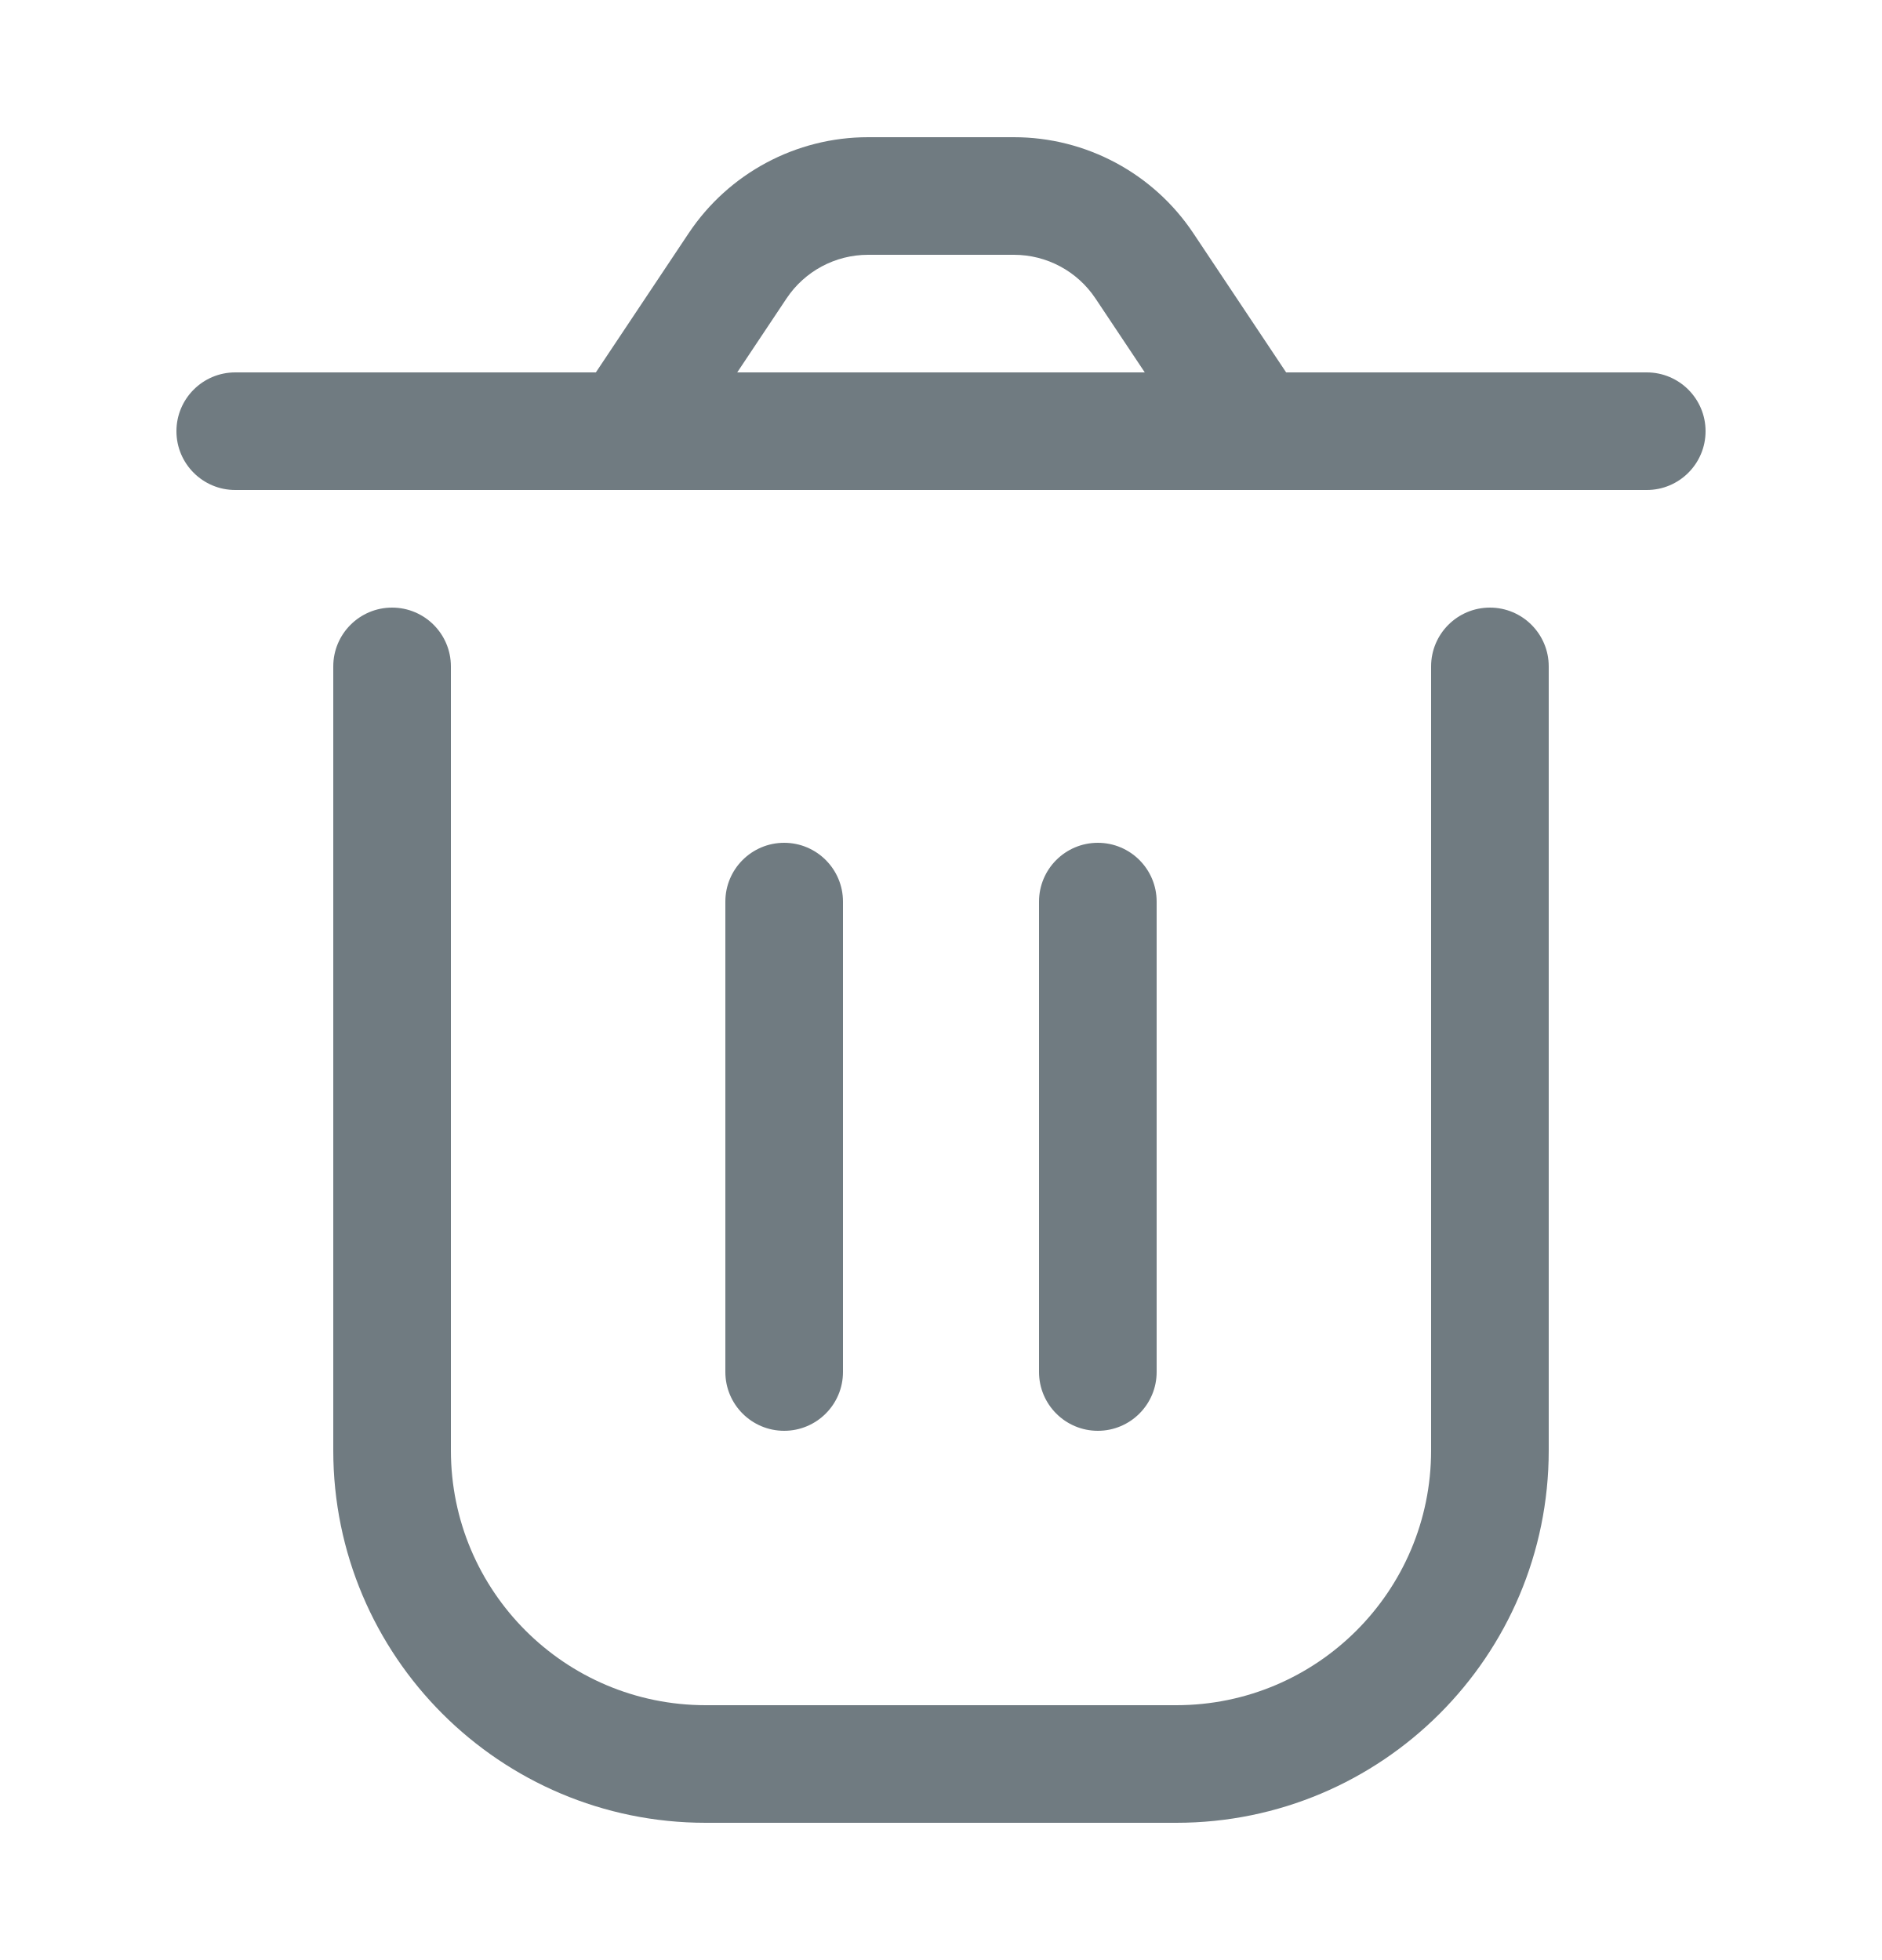
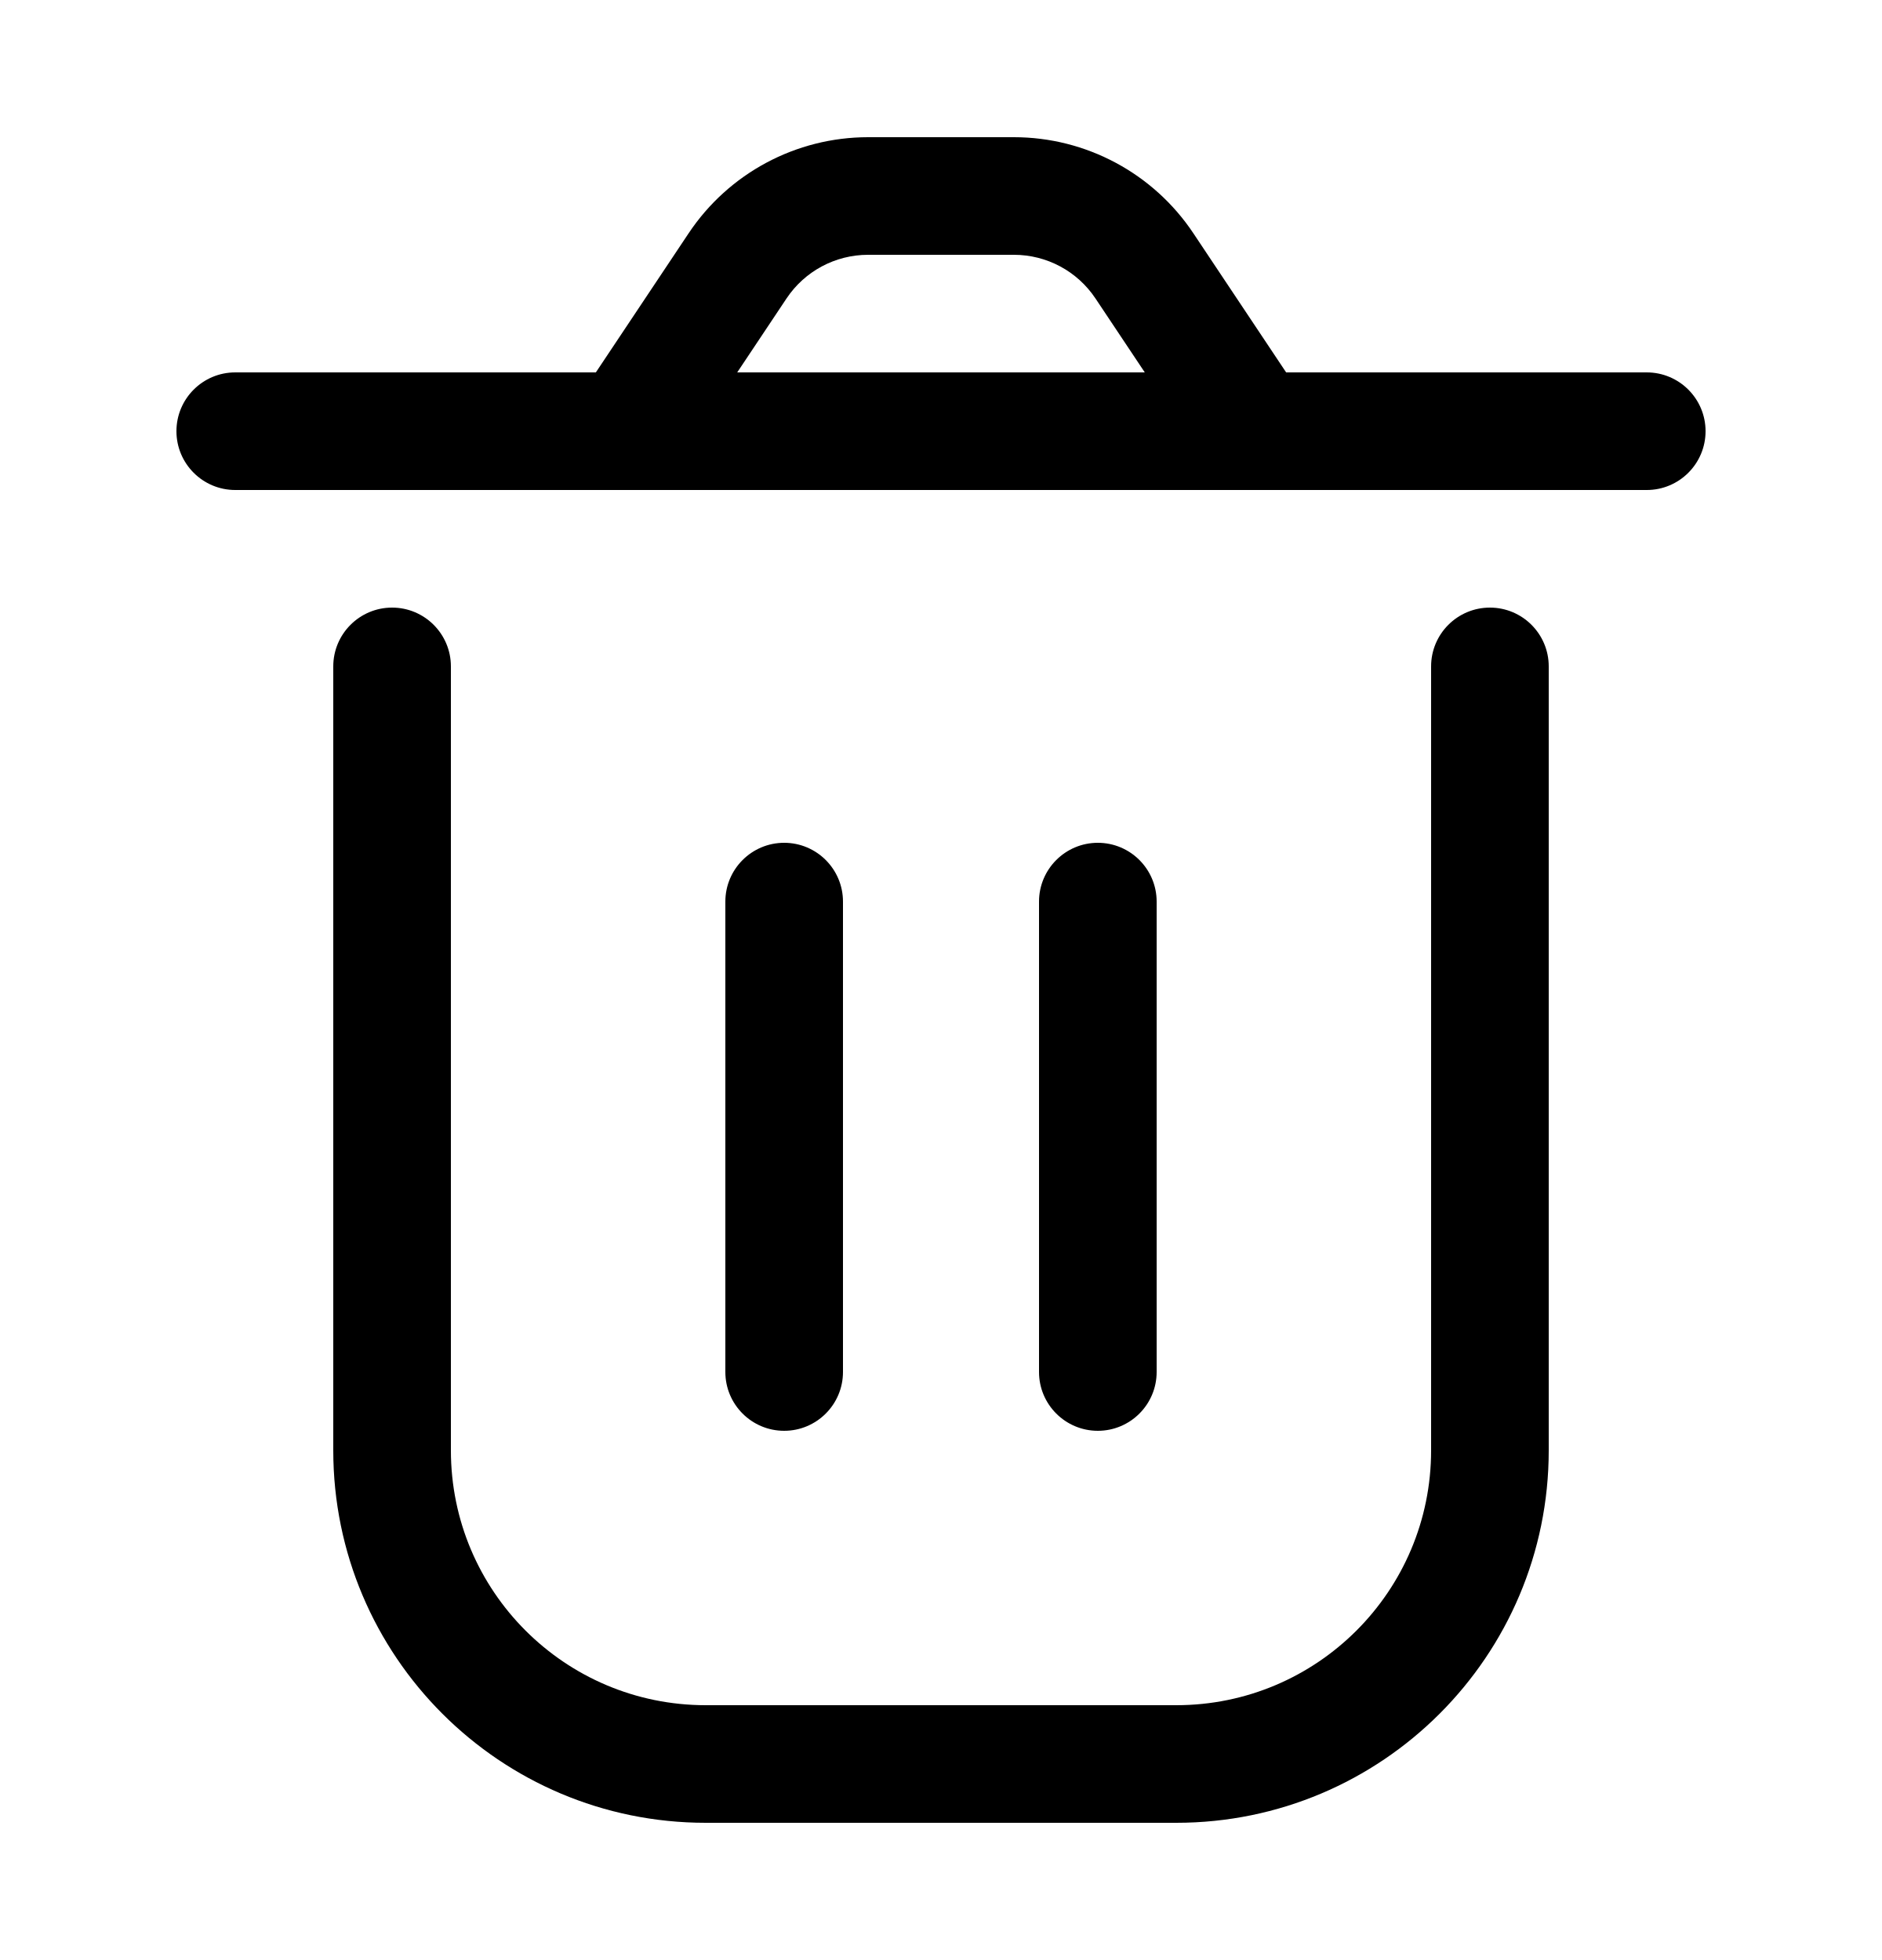
<svg xmlns="http://www.w3.org/2000/svg" width="24" height="25" viewBox="0 0 24 25" fill="none">
-   <path d="M5.75 8.5C5.75 8.086 5.414 7.75 5 7.75C4.586 7.75 4.25 8.086 4.25 8.5H5.75ZM19.75 8.5C19.75 8.086 19.414 7.75 19 7.75C18.586 7.75 18.25 8.086 18.25 8.5H19.75ZM14.75 11.5C14.75 11.086 14.414 10.75 14 10.75C13.586 10.75 13.25 11.086 13.25 11.5H14.75ZM13.25 17.5C13.25 17.914 13.586 18.25 14 18.25C14.414 18.25 14.75 17.914 14.75 17.5H13.25ZM10.75 11.5C10.75 11.086 10.414 10.75 10 10.75C9.586 10.75 9.25 11.086 9.25 11.5H10.75ZM9.25 17.5C9.25 17.914 9.586 18.25 10 18.25C10.414 18.25 10.75 17.914 10.75 17.5H9.25ZM21 6.25C21.414 6.25 21.75 5.914 21.75 5.5C21.75 5.086 21.414 4.75 21 4.75V6.25ZM3 4.75C2.586 4.75 2.25 5.086 2.25 5.5C2.25 5.914 2.586 6.25 3 6.25V4.75ZM14.594 3.391L13.97 3.807L14.594 3.391ZM9.406 3.391L8.782 2.975L9.406 3.391ZM9 23.25H15V21.75H9V23.25ZM4.25 8.5V18.5H5.75V8.5H4.25ZM19.75 18.5V8.5H18.25V18.5H19.75ZM15 23.25C17.623 23.25 19.75 21.123 19.75 18.5H18.25C18.25 20.295 16.795 21.75 15 21.75V23.25ZM9 21.75C7.205 21.75 5.75 20.295 5.75 18.5H4.25C4.25 21.123 6.377 23.25 9 23.25V21.75ZM13.25 11.5V17.5H14.75V11.5H13.25ZM9.25 11.5L9.25 17.5H10.75L10.75 11.5H9.25ZM11.07 3.25H12.93V1.75H11.07V3.25ZM13.97 3.807L15.376 5.916L16.624 5.084L15.218 2.975L13.97 3.807ZM16 4.75H8V6.25H16V4.75ZM8.624 5.916L10.03 3.807L8.782 2.975L7.376 5.084L8.624 5.916ZM16 6.25H21V4.75H16V6.25ZM8 4.75H3V6.25H8V4.75ZM12.93 3.25C13.348 3.25 13.738 3.459 13.97 3.807L15.218 2.975C14.708 2.21 13.849 1.75 12.93 1.75V3.25ZM11.07 1.75C10.151 1.75 9.292 2.21 8.782 2.975L10.03 3.807C10.262 3.459 10.652 3.25 11.07 3.25V1.75Z" fill="#707B81" />
+   <path d="M5.75 8.5C5.75 8.086 5.414 7.75 5 7.75C4.586 7.75 4.25 8.086 4.25 8.5H5.75ZM19.75 8.5C19.75 8.086 19.414 7.75 19 7.75C18.586 7.75 18.25 8.086 18.25 8.5H19.75ZM14.75 11.5C14.75 11.086 14.414 10.75 14 10.75C13.586 10.75 13.25 11.086 13.25 11.5H14.75ZM13.25 17.5C13.25 17.914 13.586 18.25 14 18.25C14.414 18.25 14.75 17.914 14.75 17.5H13.25ZM10.75 11.5C10.75 11.086 10.414 10.75 10 10.75C9.586 10.75 9.25 11.086 9.25 11.5H10.75ZM9.25 17.5C9.25 17.914 9.586 18.25 10 18.25C10.414 18.25 10.75 17.914 10.75 17.5H9.25ZM21 6.25C21.414 6.25 21.75 5.914 21.75 5.5C21.75 5.086 21.414 4.75 21 4.75V6.25ZM3 4.75C2.586 4.75 2.25 5.086 2.25 5.5C2.25 5.914 2.586 6.25 3 6.25V4.75ZM14.594 3.391L13.97 3.807L14.594 3.391ZM9.406 3.391L8.782 2.975L9.406 3.391ZM9 23.25H15V21.75H9V23.25ZM4.25 8.5V18.5H5.75V8.5H4.25ZM19.75 18.5V8.5H18.25V18.5H19.75ZM15 23.25C17.623 23.25 19.75 21.123 19.75 18.5H18.25C18.25 20.295 16.795 21.75 15 21.75V23.25ZM9 21.75C7.205 21.75 5.75 20.295 5.75 18.5H4.25C4.25 21.123 6.377 23.25 9 23.25V21.75ZM13.25 11.5V17.5H14.75V11.5H13.25ZM9.25 11.5L9.25 17.5H10.75L10.75 11.5H9.25ZM11.07 3.25H12.93V1.75H11.07V3.25ZM13.97 3.807L15.376 5.916L16.624 5.084L15.218 2.975L13.97 3.807ZM16 4.75H8V6.25H16V4.75ZM8.624 5.916L10.03 3.807L8.782 2.975L7.376 5.084L8.624 5.916ZM16 6.25H21V4.75H16V6.25ZM8 4.75H3V6.25H8V4.75ZM12.93 3.25C13.348 3.25 13.738 3.459 13.97 3.807L15.218 2.975C14.708 2.21 13.849 1.75 12.93 1.75V3.25ZM11.07 1.75C10.151 1.75 9.292 2.21 8.782 2.975L10.03 3.807C10.262 3.459 10.652 3.25 11.07 3.25V1.75Z" fill="currentColor" />
</svg>
